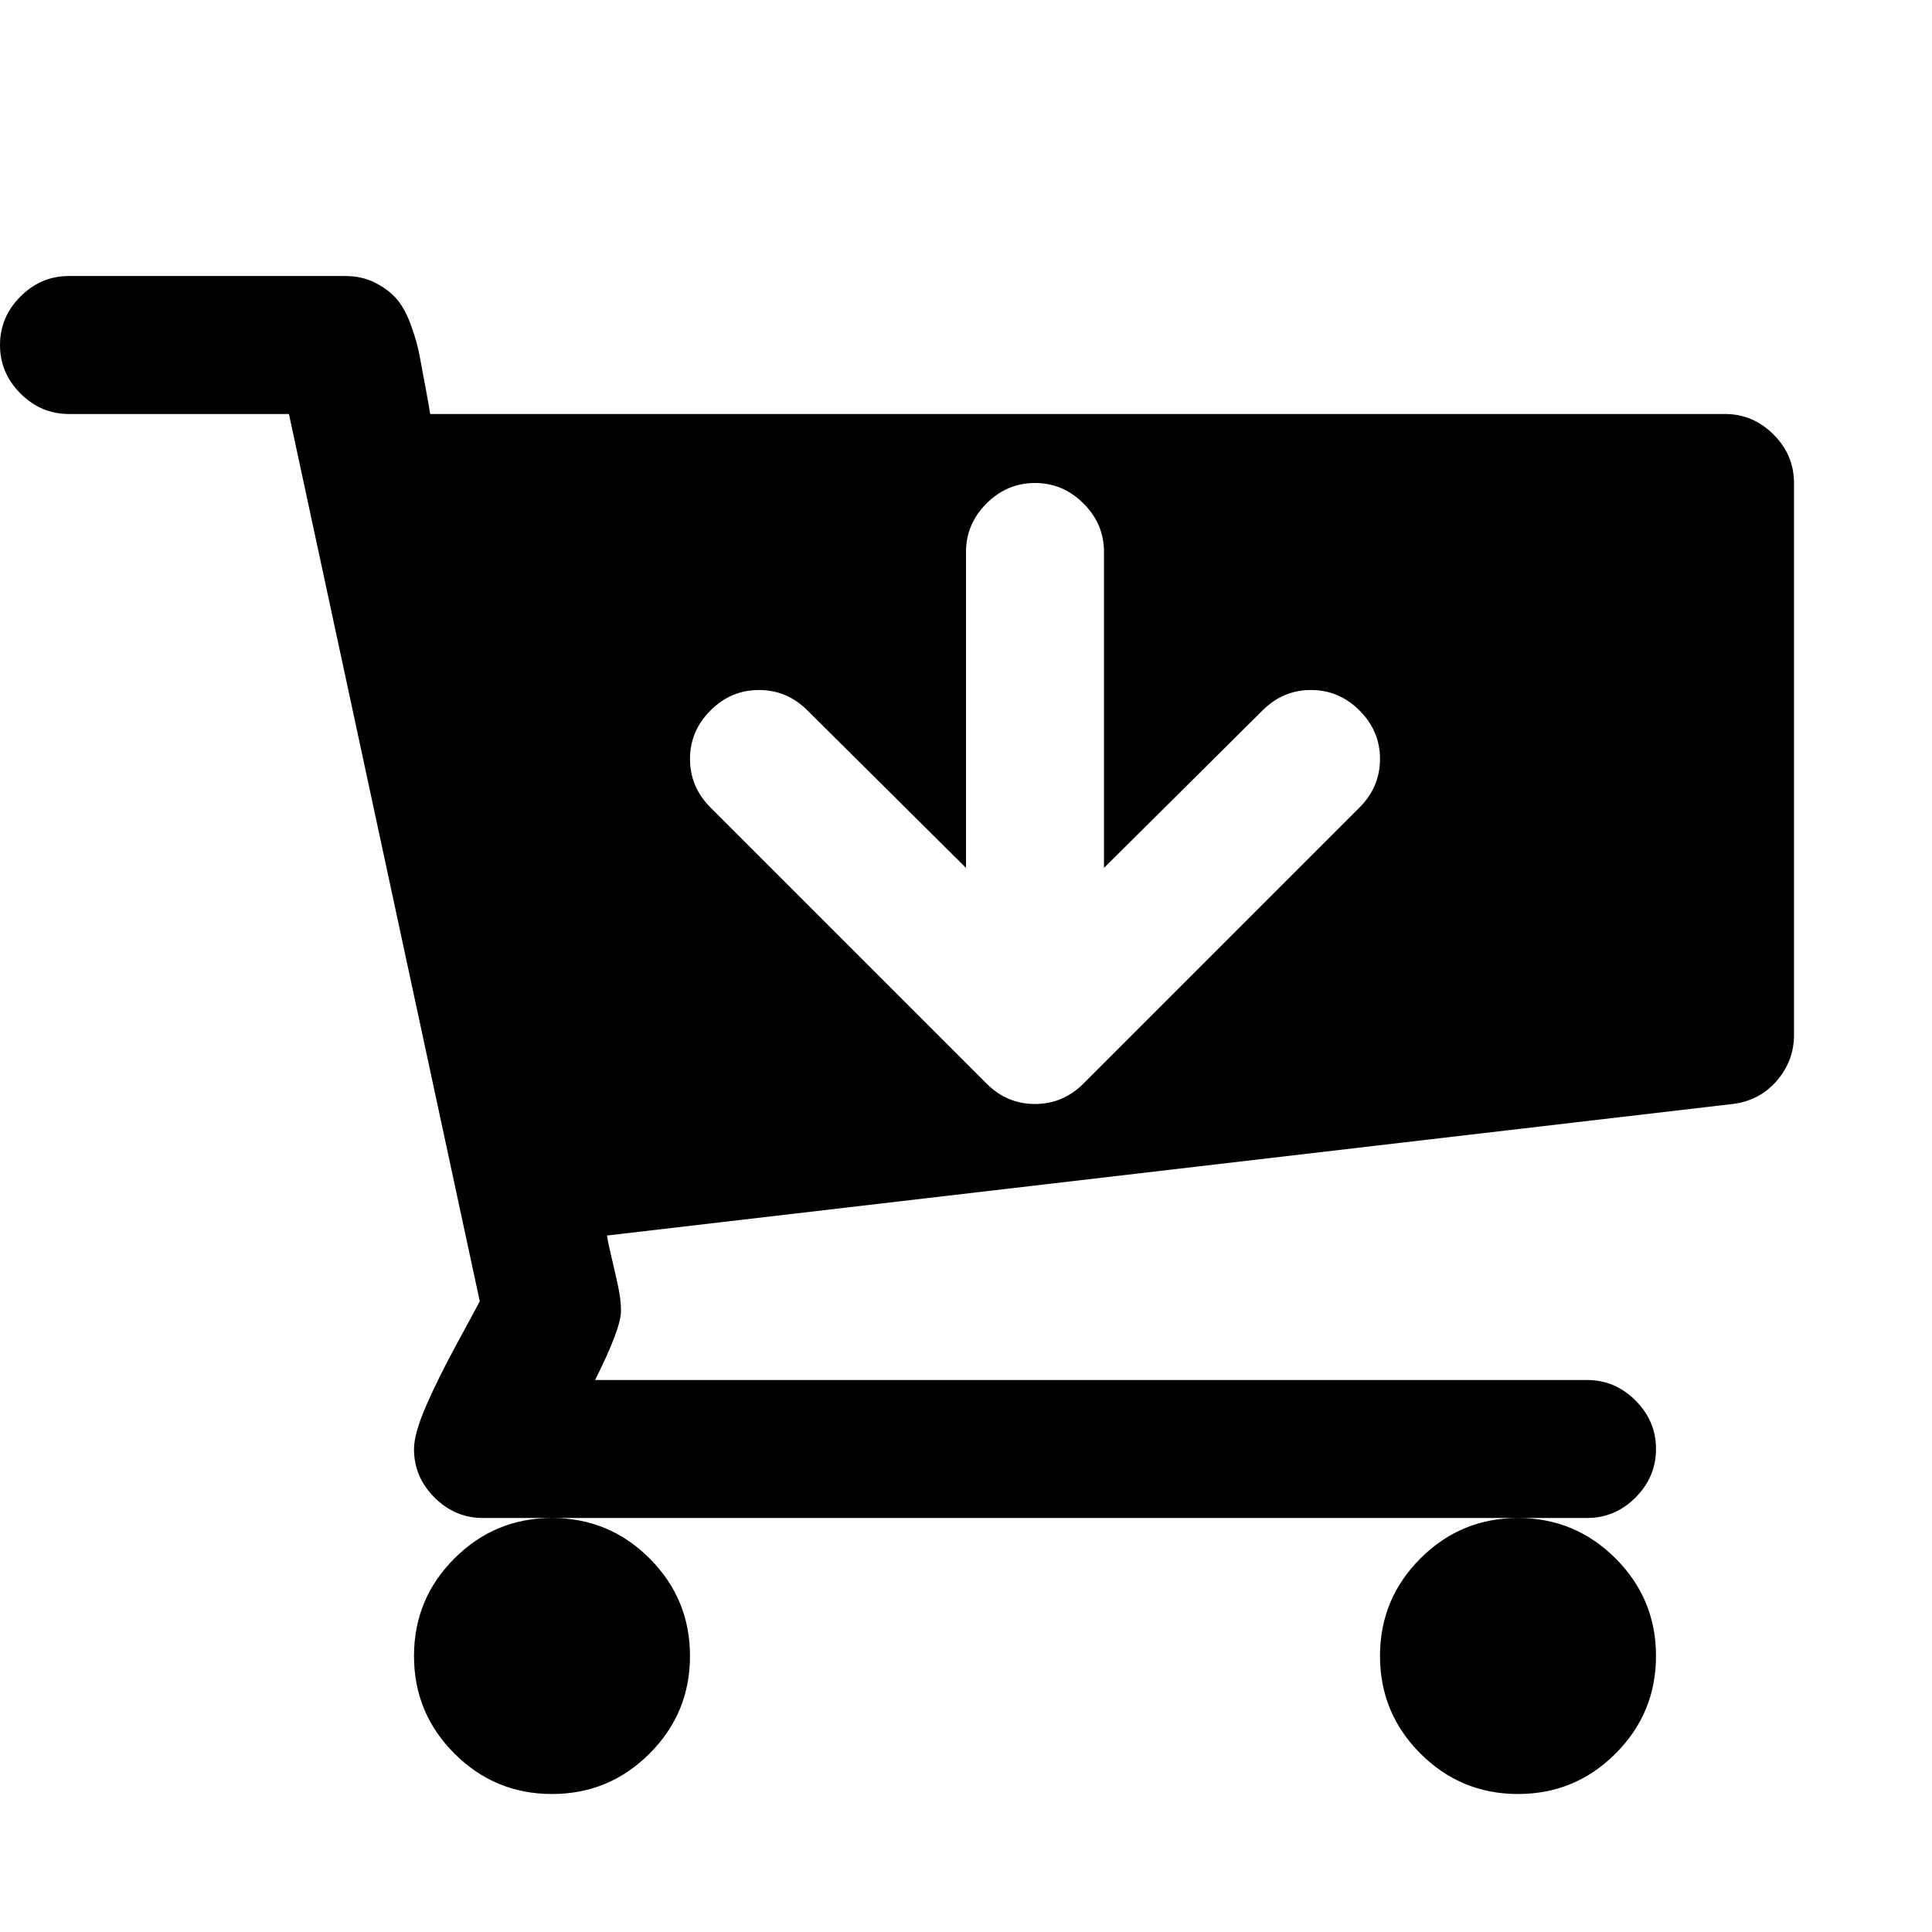
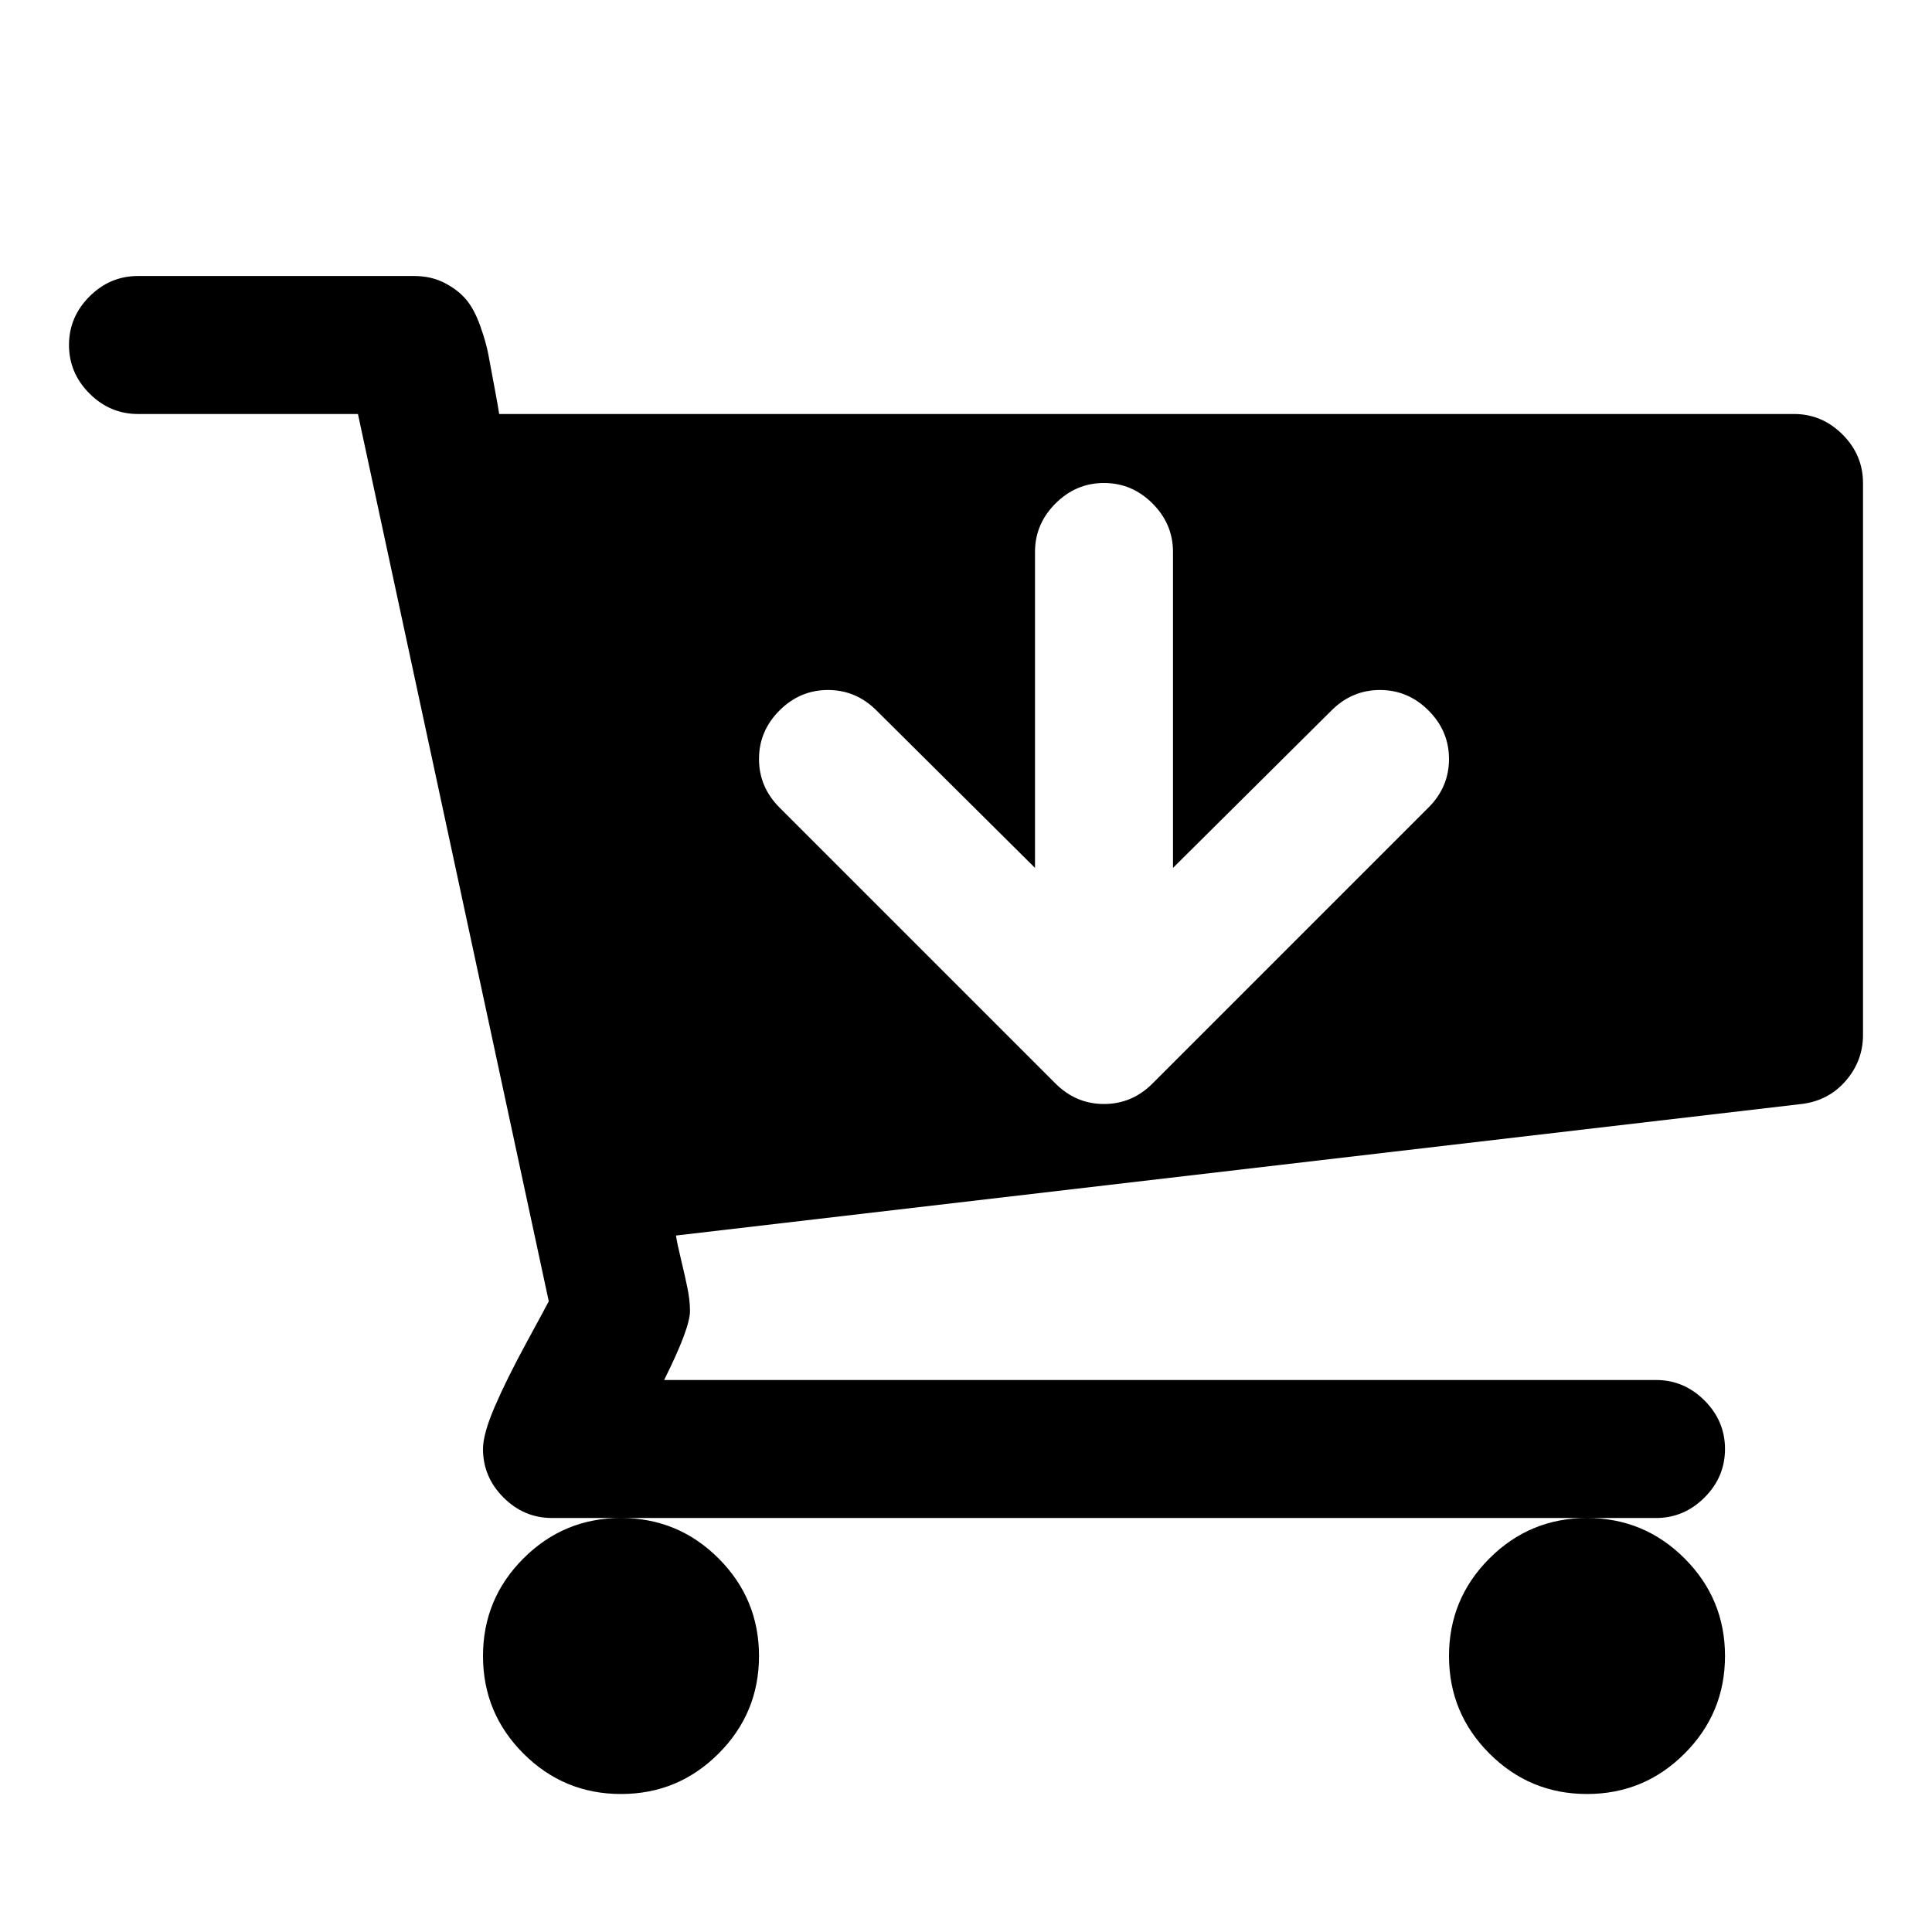
<svg xmlns="http://www.w3.org/2000/svg" width="1792" height="1792" viewBox="0 0 1792 1792">
-   <path d="M1280 704q0-26-19-45t-45-19-45 19l-147 146v-293q0-26-19-45t-45-19-45 19-19 45v293l-147-146q-19-19-45-19t-45 19-19 45 19 45l256 256q19 19 45 19t45-19l256-256q19-19 19-45zm-640 832q0 53-37.5 90.5t-90.5 37.5-90.5-37.5-37.5-90.5 37.5-90.5 90.5-37.5 90.5 37.5 37.5 90.5zm896 0q0 53-37.5 90.5t-90.5 37.5-90.5-37.5-37.5-90.5 37.5-90.5 90.5-37.5 90.5 37.5 37.5 90.5zm128-1088v512q0 24-16 42.5t-41 21.5l-1044 122q1 7 4.5 21.5t6 26.5 2.5 22q0 16-24 64h920q26 0 45 19t19 45-19 45-45 19h-1024q-26 0-45-19t-19-45q0-14 11-39.5t29.5-59.5 20.5-38l-177-823h-204q-26 0-45-19t-19-45 19-45 45-19h256q16 0 28.5 6.5t20 15.5 13 24.5 7.5 26.5 5.5 29.5 4.5 25.5h1201q26 0 45 19t19 45z" />
+   <path d="M1344 704q0-26-19-45t-45-19-45 19l-147 146v-293q0-26-19-45t-45-19-45 19-19 45v293l-147-146q-19-19-45-19t-45 19-19 45 19 45l256 256q19 19 45 19t45-19l256-256q19-19 19-45zm-640 832q0 53-37.5 90.5t-90.5 37.5-90.5-37.5-37.5-90.5 37.5-90.5 90.5-37.5 90.5 37.5 37.5 90.5zm896 0q0 53-37.5 90.5t-90.5 37.5-90.5-37.5-37.5-90.5 37.5-90.5 90.5-37.5 90.5 37.5 37.5 90.5zm128-1088v512q0 24-16 42.5t-41 21.5l-1044 122q1 7 4.5 21.5t6 26.5 2.5 22q0 16-24 64h920q26 0 45 19t19 45-19 45-45 19h-1024q-26 0-45-19t-19-45q0-14 11-39.5t29.5-59.5 20.5-38l-177-823h-204q-26 0-45-19t-19-45 19-45 45-19h256q16 0 28.5 6.5t20 15.5 13 24.5 7.5 26.5 5.5 29.5 4.5 25.5h1201q26 0 45 19t19 45z" />
</svg>
